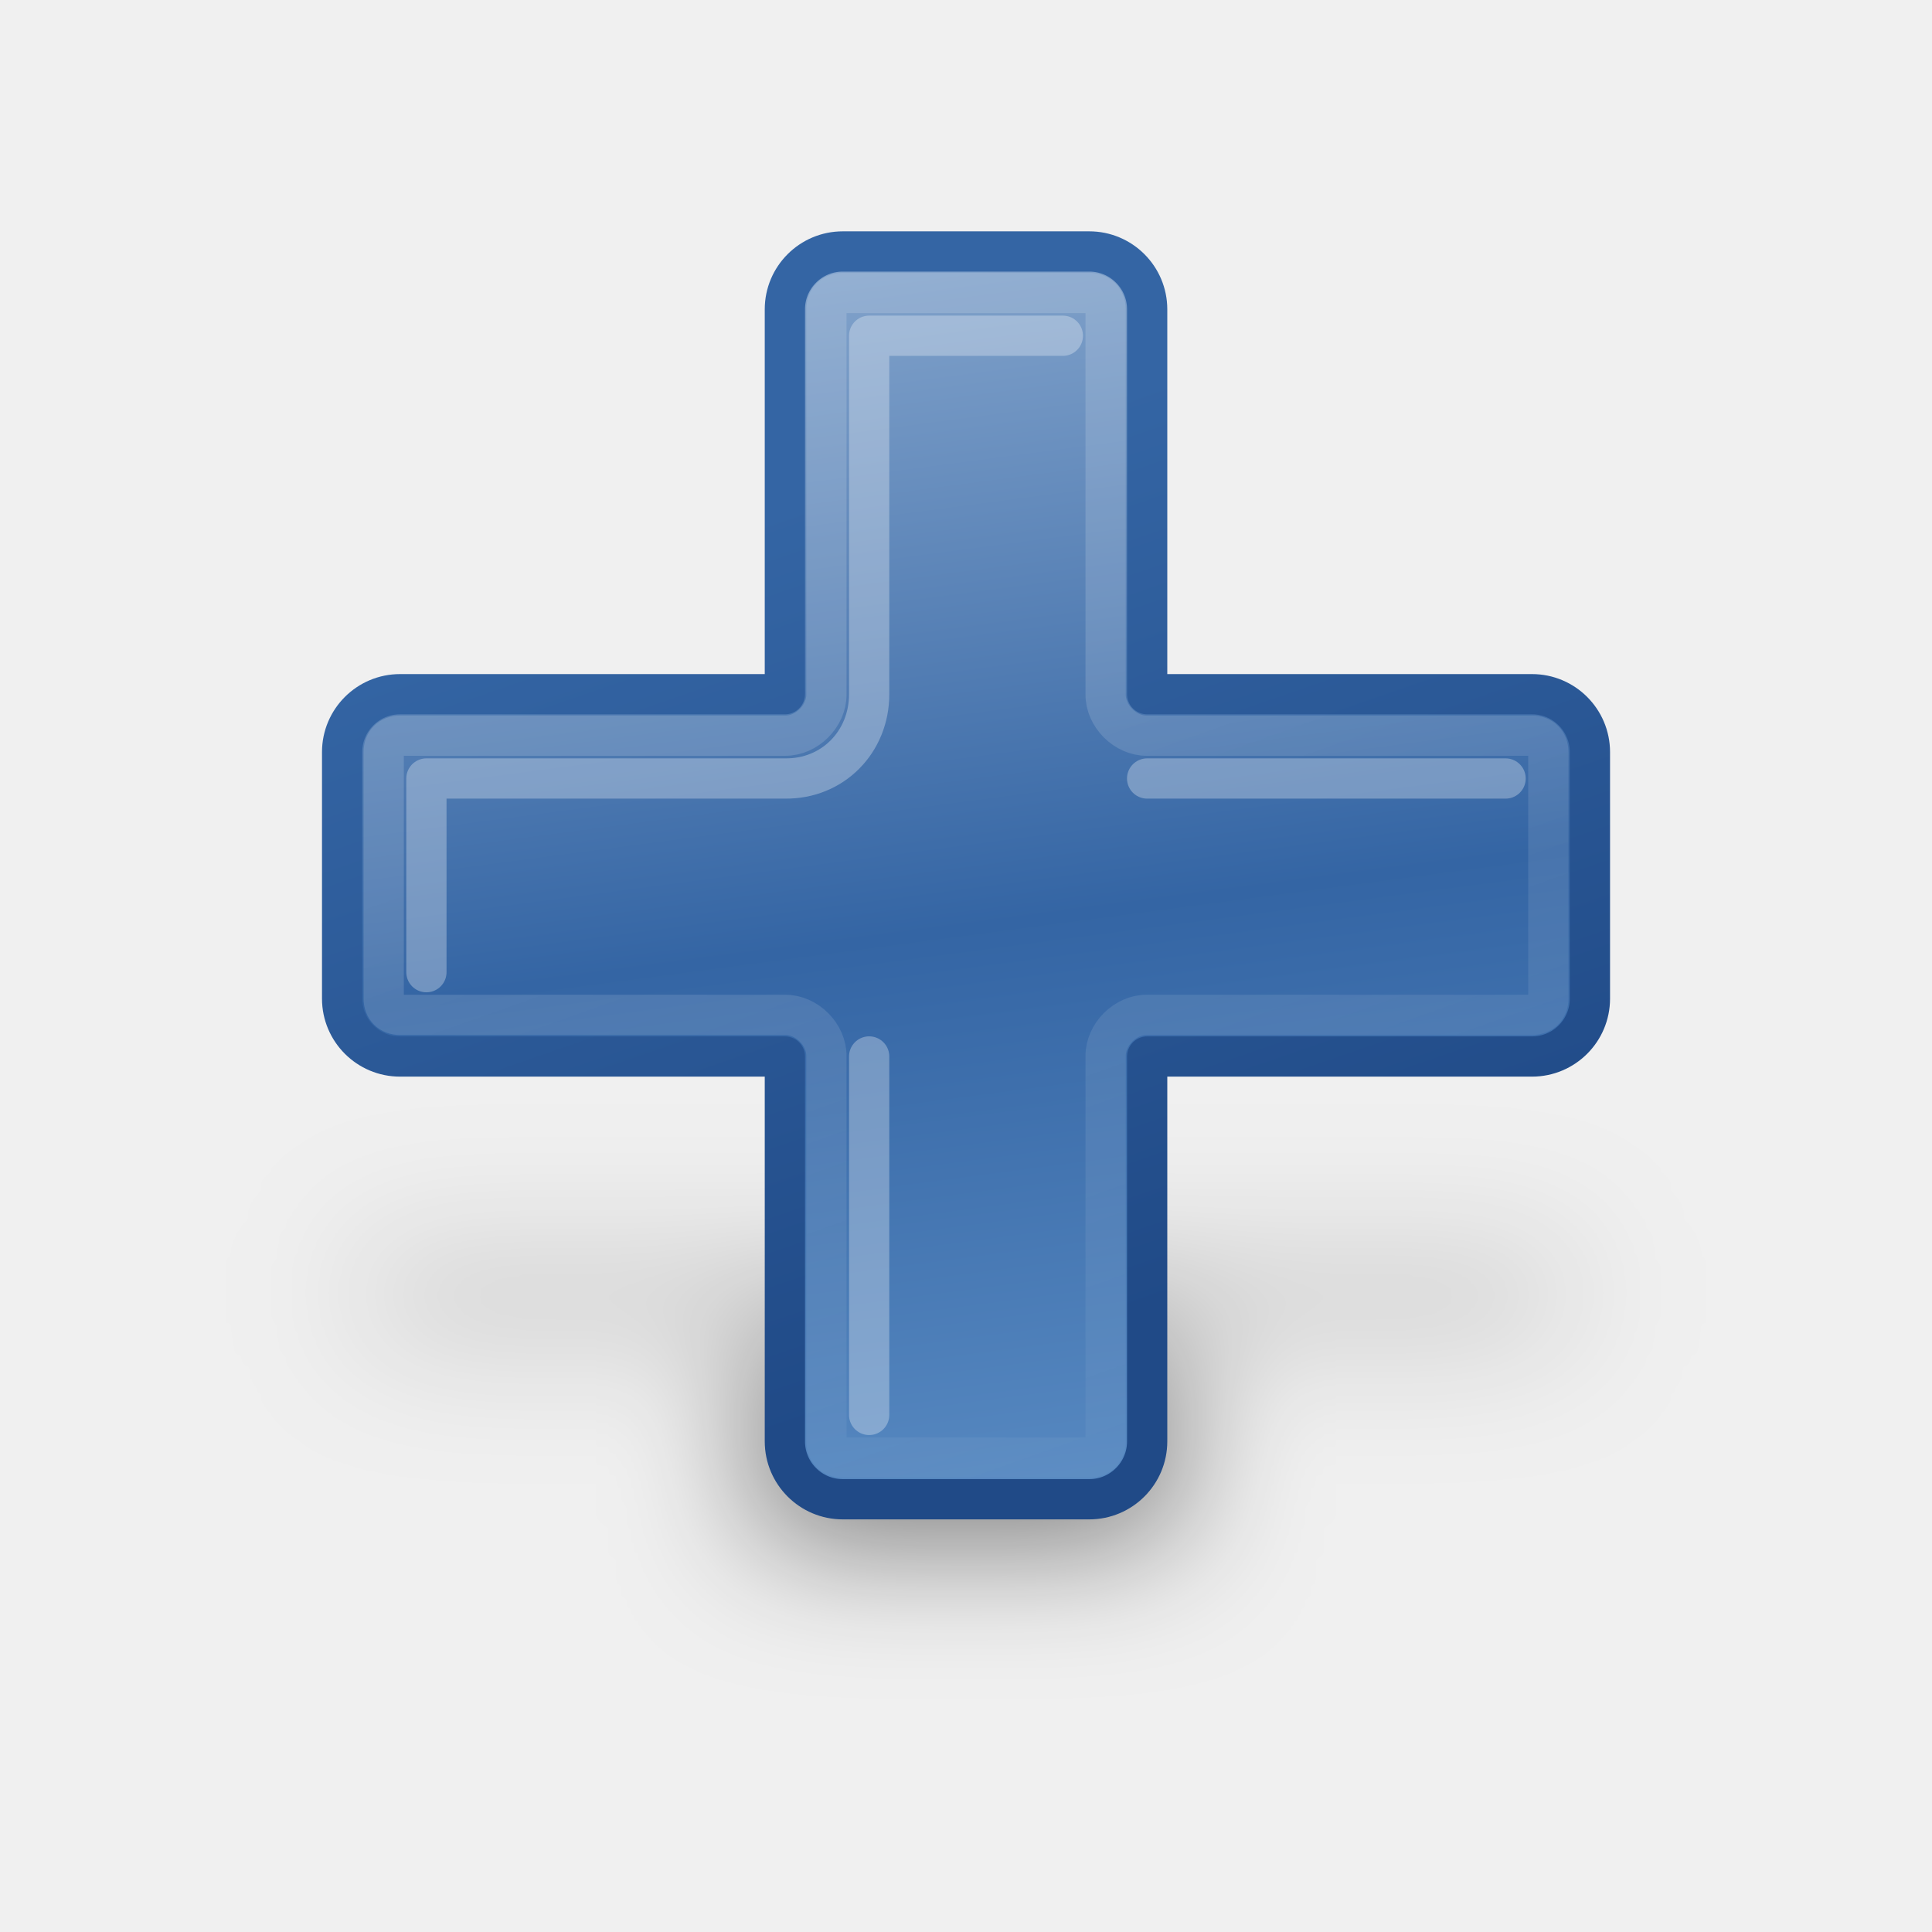
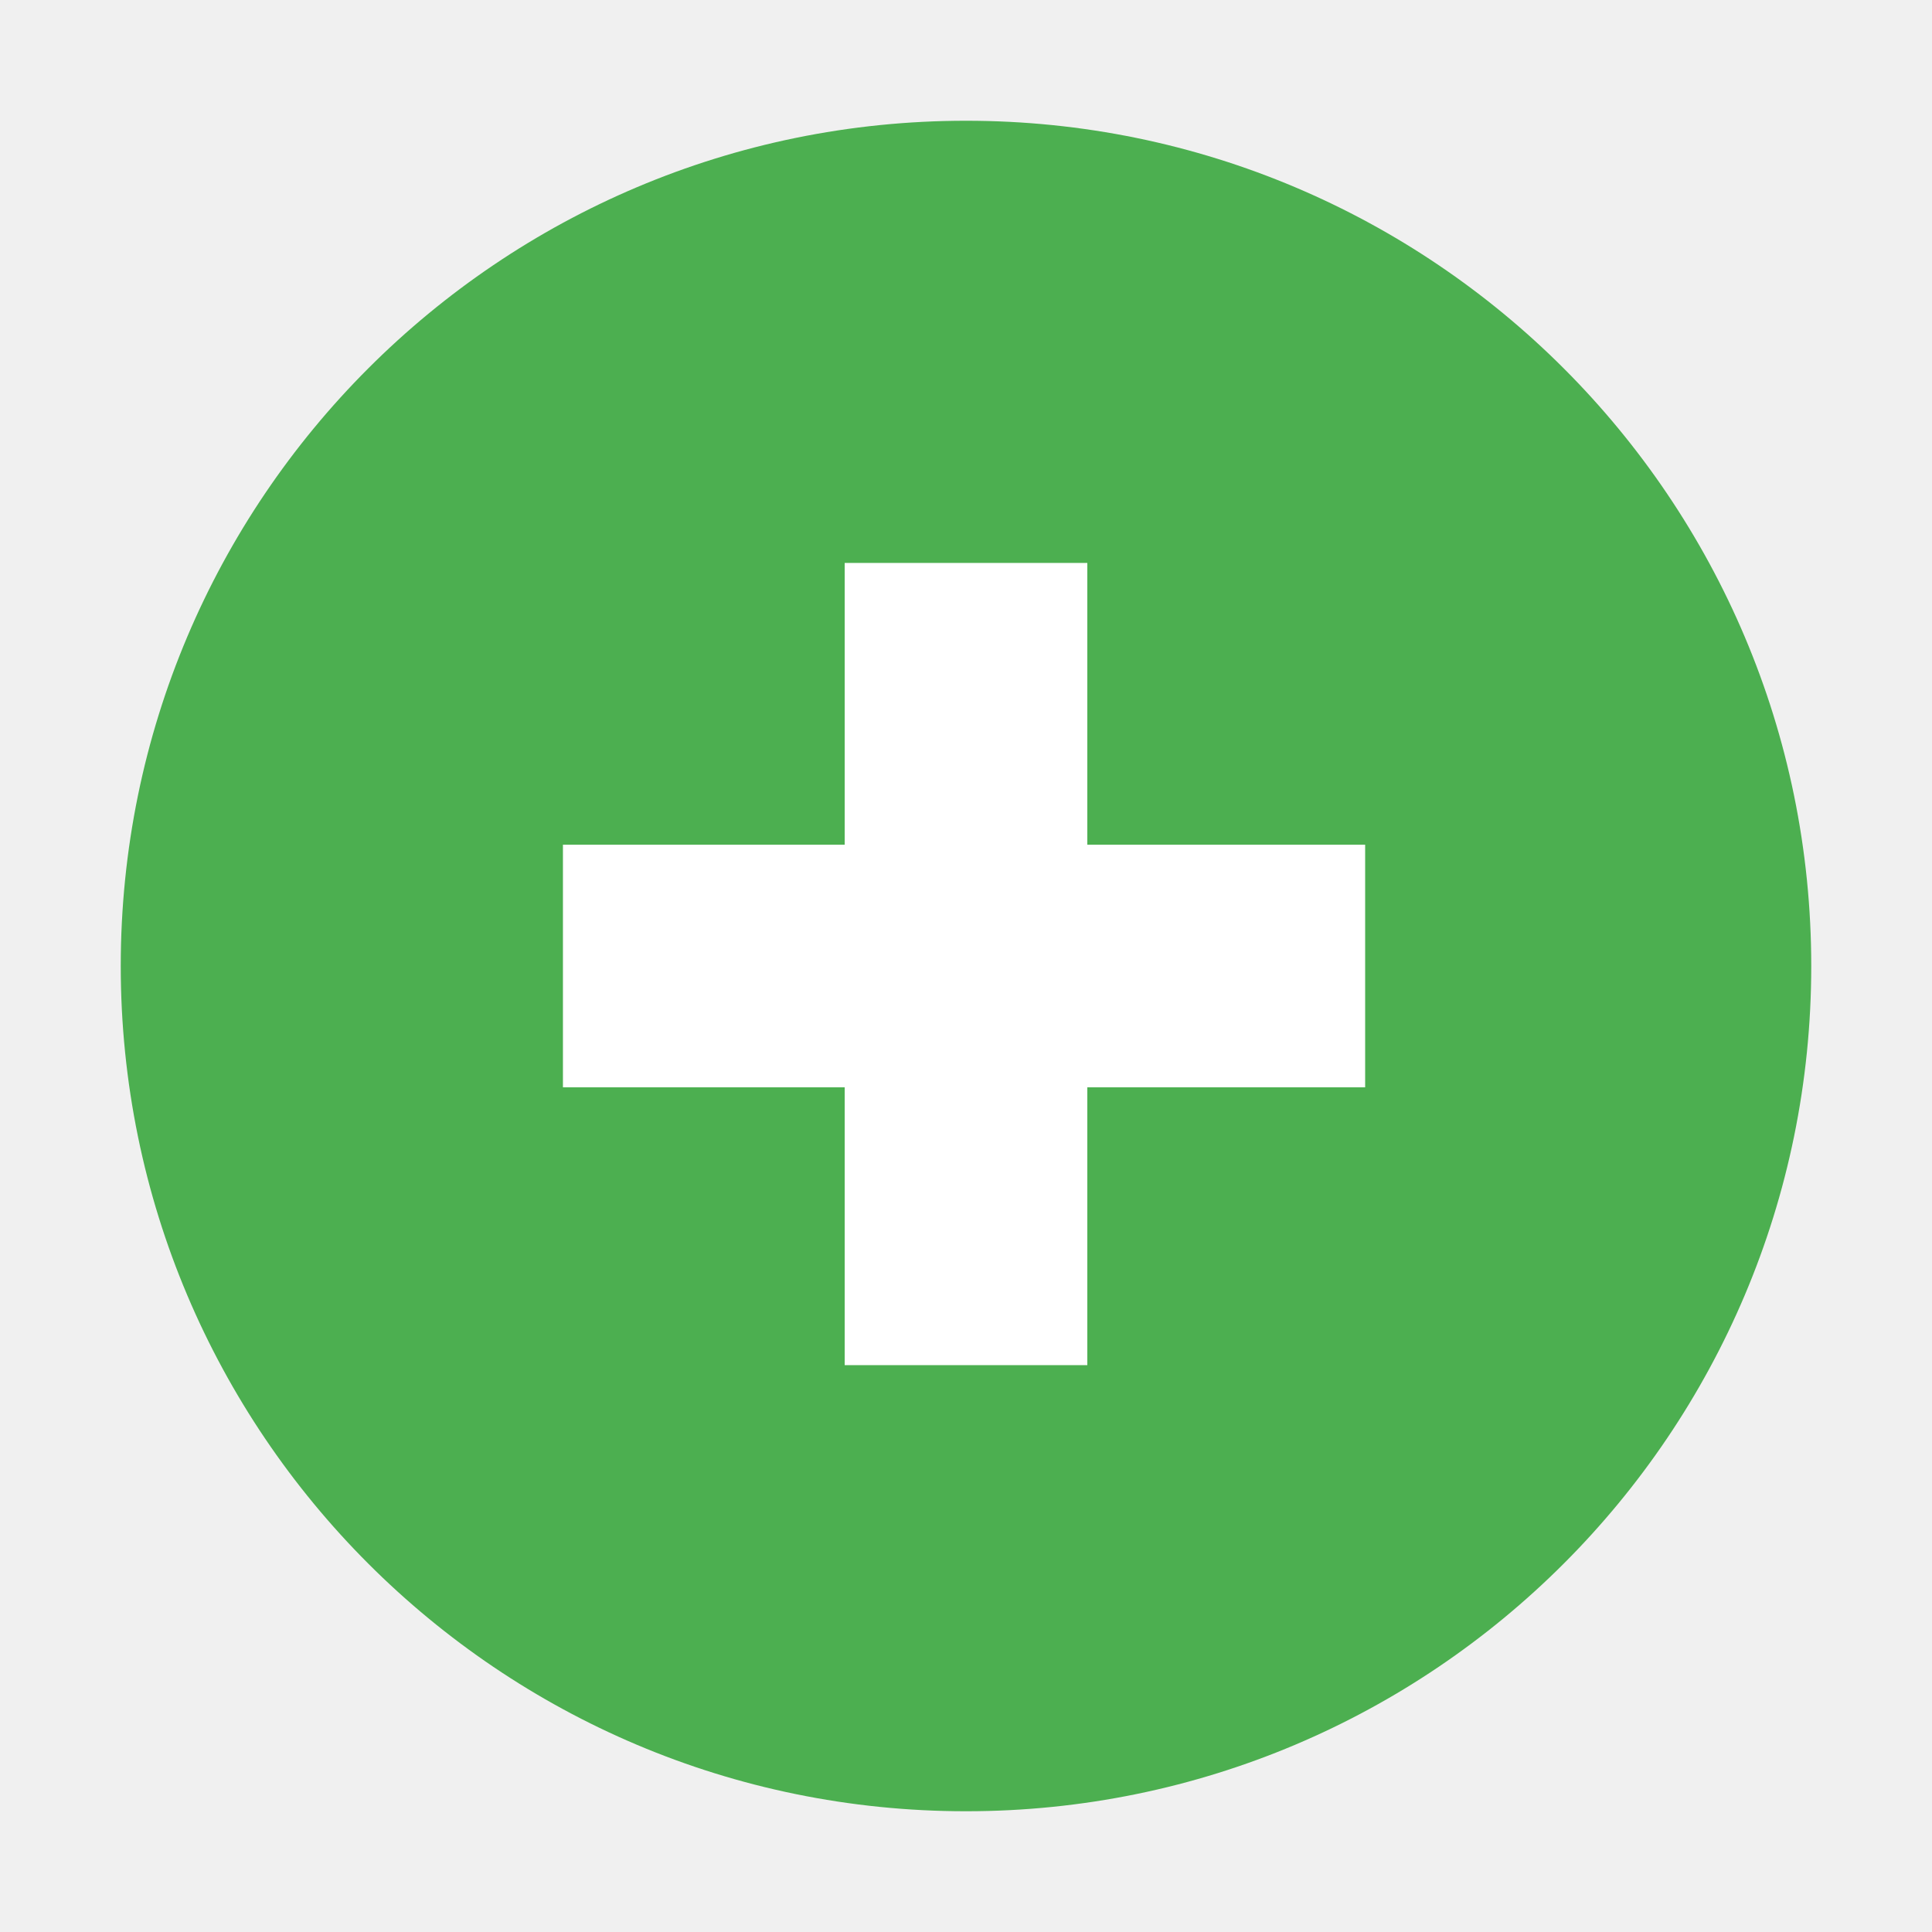
- <svg xmlns="http://www.w3.org/2000/svg" xmlns:xlink="http://www.w3.org/1999/xlink" height="48" id="svg11300" style="display:inline;enable-background:new" version="1.0" width="48">
-   <defs id="defs3">
-     <linearGradient id="linearGradient3770">
-       <stop id="stop3772" offset="0" style="stop-color:#6294ca;stop-opacity:1" />
-       <stop style="stop-color:#3465a4;stop-opacity:1" offset="0.39" id="stop3774" />
-       <stop id="stop3776" offset="1" style="stop-color:#bcd1e8;stop-opacity:1" />
-     </linearGradient>
-     <linearGradient id="linearGradient5174">
-       <stop style="stop-color:#000000;stop-opacity:1;" offset="0" id="stop5176" />
-       <stop style="stop-color:#000000;stop-opacity:0;" offset="1" id="stop5178" />
-     </linearGradient>
-     <linearGradient id="linearGradient5043">
-       <stop style="stop-color:#ffffff;stop-opacity:1;" offset="0" id="stop5045" />
-       <stop style="stop-color:#ffffff;stop-opacity:0;" offset="1" id="stop5047" />
-     </linearGradient>
-     <linearGradient id="linearGradient4179">
-       <stop id="stop4181" offset="0" style="stop-color:#9ebdde;stop-opacity:1;" />
-       <stop style="stop-color:#729fcf;stop-opacity:1" offset="0.39" id="stop4183" />
-       <stop id="stop4185" offset="1" style="stop-color:#ffffff;stop-opacity:1" />
-     </linearGradient>
-     <linearGradient id="linearGradient4051">
-       <stop style="stop-color:#204a87;stop-opacity:1" offset="0" id="stop4053" />
-       <stop style="stop-color:#3465a4;stop-opacity:1" offset="1" id="stop4055" />
-     </linearGradient>
-     <linearGradient id="linearGradient3995">
-       <stop style="stop-color:#729fcf;stop-opacity:1" offset="0" id="stop3997" />
-       <stop id="stop4003" offset="0.39" style="stop-color:#3465a4;stop-opacity:1" />
-       <stop style="stop-color:#bcd1e8;stop-opacity:1" offset="1" id="stop3999" />
-     </linearGradient>
-     <linearGradient y2="215.098" x2="309.295" y1="236.497" x1="312.112" gradientTransform="matrix(2.214285,0,0,2.214285,-368.7499,-430.7499)" gradientUnits="userSpaceOnUse" id="linearGradient4864-5" xlink:href="#linearGradient3770" />
-     <linearGradient id="linearGradient4179-1-1">
-       <stop id="stop4181-9-4" offset="0" style="stop-color:#9ebdde;stop-opacity:1;" />
-       <stop style="stop-color:#6294ca;stop-opacity:1;" offset="0.39" id="stop4183-88-9" />
-       <stop id="stop4185-6-0" offset="1" style="stop-color:#ffffff;stop-opacity:1" />
-     </linearGradient>
-     <linearGradient y2="223.319" x2="309.524" y1="232.677" x1="312.753" gradientTransform="matrix(2.214285,0,0,2.214285,-368.7499,-430.7499)" gradientUnits="userSpaceOnUse" id="linearGradient4866-4" xlink:href="#linearGradient4051" />
-     <linearGradient xlink:href="#linearGradient5043" id="linearGradient5107" gradientUnits="userSpaceOnUse" x1="320" y1="68.5" x2="329.011" y2="93.818" />
-     <linearGradient xlink:href="#linearGradient5174" id="linearGradient5180" x1="321" y1="87.034" x2="321" y2="81.702" gradientUnits="userSpaceOnUse" gradientTransform="matrix(1.16129,0,0,1,-51.77419,0)" />
-     <filter id="filter5186" x="-0.133" width="1.267" y="-0.276" height="1.552">
-       <feGaussianBlur stdDeviation="1.669" id="feGaussianBlur5188" />
-     </filter>
-     <linearGradient id="linearGradient4179-1-1-12">
-       <stop id="stop4181-9-4-7" offset="0" style="stop-color:#9ebdde;stop-opacity:1;" />
-       <stop style="stop-color:#6294ca;stop-opacity:1;" offset="0.39" id="stop4183-88-9-19" />
-       <stop id="stop4185-6-0-8" offset="1" style="stop-color:#ffffff;stop-opacity:1" />
-     </linearGradient>
-     <linearGradient id="linearGradient4179-1-1-12-6-9">
-       <stop id="stop4181-9-4-7-5-6" offset="0" style="stop-color:#9ebdde;stop-opacity:1;" />
-       <stop style="stop-color:#6294ca;stop-opacity:1;" offset="0.39" id="stop4183-88-9-19-8-3" />
-       <stop id="stop4185-6-0-8-0-8" offset="1" style="stop-color:#ffffff;stop-opacity:1" />
-     </linearGradient>
-     <linearGradient id="linearGradient4179-1-1-1-7">
-       <stop id="stop4181-9-4-95-5" offset="0" style="stop-color:#9ebdde;stop-opacity:1;" />
-       <stop style="stop-color:#6294ca;stop-opacity:1;" offset="0.39" id="stop4183-88-9-5-9" />
-       <stop id="stop4185-6-0-3-6" offset="1" style="stop-color:#ffffff;stop-opacity:1" />
-     </linearGradient>
-     <linearGradient id="linearGradient4179-7-8">
-       <stop id="stop4181-2-3" offset="0" style="stop-color:#9ebdde;stop-opacity:1;" />
-       <stop style="stop-color:#729fcf;stop-opacity:1" offset="0.39" id="stop4183-4-1" />
-       <stop id="stop4185-0-8" offset="1" style="stop-color:#ffffff;stop-opacity:1" />
-     </linearGradient>
-     <linearGradient id="linearGradient3995-6-3">
-       <stop style="stop-color:#9ebdde;stop-opacity:1;" offset="0" id="stop3997-0-8" />
-       <stop id="stop4003-8-6" offset="0.39" style="stop-color:#729fcf;stop-opacity:1" />
-       <stop style="stop-color:#ffffff;stop-opacity:1" offset="1" id="stop3999-8-0" />
-     </linearGradient>
-   </defs>
-   <g style="display:inline" id="g3048" transform="translate(0,-252)">
-     <g style="display:none" id="g3050">
-       <rect y="50" x="696" width="48" style="display:inline;overflow:visible;visibility:visible;fill:#eeeeec;fill-opacity:1;fill-rule:nonzero;stroke:none;stroke-width:2;marker:none;enable-background:accumulate" id="rect3052" height="48" />
-       <rect y="126" x="703" width="32" style="display:inline;overflow:visible;visibility:visible;fill:#eeeeec;fill-opacity:1;fill-rule:nonzero;stroke:none;stroke-width:2;marker:none;enable-background:accumulate" id="rect3054" height="32" />
-       <rect y="176" x="702" width="24" style="display:inline;overflow:visible;visibility:visible;fill:#ffffff;fill-opacity:1;fill-rule:nonzero;stroke:none;stroke-width:2;marker:none;enable-background:accumulate" id="rect3056" height="24" />
-       <rect y="177" x="703" width="22" style="display:inline;overflow:visible;visibility:visible;fill:#eeeeec;fill-opacity:1;fill-rule:nonzero;stroke:none;stroke-width:2;marker:none;enable-background:accumulate" id="rect3058" height="22" />
-       <rect y="219" x="703" width="16" style="display:inline;overflow:visible;visibility:visible;fill:#eeeeec;fill-opacity:1;fill-rule:nonzero;stroke:none;stroke-width:2;marker:none;enable-background:accumulate" id="rect3060" height="16" />
-       <text y="21.741" xml:space="preserve" x="420.901" style="font-style:normal;font-weight:normal;font-size:18.301px;font-family:'Bitstream Vera Sans';display:inline;fill:#000000;fill-opacity:1;stroke:none;enable-background:new" id="text3062">
-         <tspan y="21.741" x="420.901" id="tspan3064">actions</tspan>
-       </text>
-       <text y="21.514" xml:space="preserve" x="591.971" style="font-style:normal;font-variant:normal;font-weight:bold;font-stretch:normal;font-size:18.301px;line-height:125%;font-family:'Droid Sans';-inkscape-font-specification:'Droid Sans Bold';text-align:start;writing-mode:lr-tb;text-anchor:start;display:inline;fill:#000000;fill-opacity:1;stroke:none;enable-background:new" id="text3066">
-         <tspan y="21.514" x="591.971" id="tspan3068">list-remove</tspan>
-       </text>
-     </g>
-     <g style="display:inline" id="g3070" />
-   </g>
-   <g id="layer1" style="display:inline" transform="translate(0,-252)">
-     <g id="layer3" style="display:none">
-       <rect height="48" id="rect6284" style="display:inline;overflow:visible;visibility:visible;fill:#eeeeec;fill-opacity:1;fill-rule:nonzero;stroke:none;stroke-width:2;marker:none;enable-background:accumulate" width="48" x="296" y="50" />
-       <rect height="32" id="rect6592" style="display:inline;overflow:visible;visibility:visible;fill:#eeeeec;fill-opacity:1;fill-rule:nonzero;stroke:none;stroke-width:2;marker:none;enable-background:accumulate" width="32" x="303" y="126" />
-       <rect height="24" id="rect6749-1" style="display:inline;overflow:visible;visibility:visible;fill:#ffffff;fill-opacity:1;fill-rule:nonzero;stroke:none;stroke-width:2;marker:none;enable-background:accumulate" width="24" x="302" y="176" />
-       <rect height="22" id="rect6749" style="display:inline;overflow:visible;visibility:visible;fill:#eeeeec;fill-opacity:1;fill-rule:nonzero;stroke:none;stroke-width:2;marker:none;enable-background:accumulate" width="22" x="303" y="177" />
-       <rect height="16" id="rect6833" style="display:inline;overflow:visible;visibility:visible;fill:#eeeeec;fill-opacity:1;fill-rule:nonzero;stroke:none;stroke-width:2;marker:none;enable-background:accumulate" width="16" x="303" y="219" />
-       <text id="context" style="font-style:normal;font-weight:normal;font-size:18.301px;font-family:'Bitstream Vera Sans';display:inline;fill:#000000;fill-opacity:1;stroke:none;enable-background:new" x="20.901" xml:space="preserve" y="21.741">
-         <tspan id="tspan2716" x="20.901" y="21.741">actions</tspan>
-       </text>
-       <text id="icon-name" style="font-style:normal;font-variant:normal;font-weight:bold;font-stretch:normal;font-size:18.301px;line-height:125%;font-family:'Droid Sans';-inkscape-font-specification:'Droid Sans Bold';text-align:start;writing-mode:lr-tb;text-anchor:start;display:inline;fill:#000000;fill-opacity:1;stroke:none;enable-background:new" x="191.971" xml:space="preserve" y="21.514">
-         <tspan id="tspan3023" x="191.971" y="21.514">list-add</tspan>
-       </text>
-     </g>
-     <g id="layer5" style="display:inline">
-       <g id="g4499" transform="translate(-297,200.7475)">
-         <path id="rect4899-2" d="m 317.444,75 c -0.921,0 -1.669,0.301 -1.669,0.672 l 0,4.473 -8.105,0 c -0.921,0 -1.669,0.301 -1.669,0.672 l 0,2.865 c 0,0.371 0.748,0.672 1.669,0.672 l 8.105,0 0,4.473 c 0,0.371 0.748,0.672 1.669,0.672 l 7.113,0 c 0.921,0 1.669,-0.301 1.669,-0.672 l 0,-4.473 8.105,0 c 0.921,0 1.669,-0.301 1.669,-0.672 l 0,-2.865 c 0,-0.371 -0.748,-0.672 -1.669,-0.672 l -8.105,0 0,-4.473 C 326.226,75.301 325.478,75 324.556,75 l -7.113,0 z" style="color:#000000;display:block;overflow:visible;visibility:visible;opacity:0.5;fill:url(#linearGradient5180);fill-opacity:1;fill-rule:nonzero;stroke:none;stroke-width:1;marker:none;filter:url(#filter5186);enable-background:accumulate" />
-         <path id="rect4899" d="m 317.938,57.5 c -0.793,0 -1.438,0.644 -1.438,1.438 l 0,9.562 -9.562,0 c -0.793,0 -1.438,0.644 -1.438,1.438 l 0,6.125 c 0,0.793 0.644,1.438 1.438,1.438 l 9.562,0 0,9.562 c 0,0.793 0.644,1.438 1.438,1.438 l 6.125,0 c 0.793,0 1.438,-0.644 1.438,-1.438 l 0,-9.562 9.562,0 c 0.793,0 1.438,-0.644 1.438,-1.438 l 0,-6.125 c 0,-0.793 -0.644,-1.438 -1.438,-1.438 l -9.562,0 0,-9.562 c 0,-0.793 -0.644,-1.438 -1.438,-1.438 l -6.125,0 z" style="color:#000000;display:block;overflow:visible;visibility:visible;opacity:1;fill:url(#linearGradient4864-5);fill-opacity:1;fill-rule:nonzero;stroke:url(#linearGradient4866-4);stroke-width:1;stroke-linecap:round;stroke-linejoin:round;stroke-miterlimit:4;stroke-dasharray:none;stroke-dashoffset:0;stroke-opacity:1;marker:none;enable-background:accumulate" />
-         <path id="path5037" d="m 317.938,58.531 c -0.243,0 -0.406,0.163 -0.406,0.406 l 0,9.562 c 0.008,0.542 -0.489,1.039 -1.031,1.031 l -9.562,0 c -0.243,0 -0.406,0.163 -0.406,0.406 l 0,6.125 c 0,0.243 0.163,0.406 0.406,0.406 l 9.562,0 c 0.542,-0.008 1.039,0.489 1.031,1.031 l 0,9.562 c 0,0.243 0.163,0.406 0.406,0.406 l 6.125,0 c 0.243,0 0.406,-0.163 0.406,-0.406 l 0,-9.562 c -0.008,-0.542 0.489,-1.039 1.031,-1.031 l 9.562,0 c 0.243,0 0.406,-0.163 0.406,-0.406 l 0,-6.125 c 0,-0.243 -0.163,-0.406 -0.406,-0.406 l -9.562,0 c -0.542,0.008 -1.039,-0.489 -1.031,-1.031 l 0,-9.562 c 0,-0.243 -0.163,-0.406 -0.406,-0.406 l -6.125,0 z" style="color:#000000;display:block;overflow:visible;visibility:visible;opacity:0.15;fill:none;stroke:url(#linearGradient5107);stroke-width:1;stroke-linecap:round;stroke-linejoin:round;stroke-miterlimit:4;stroke-dashoffset:0;stroke-opacity:1;marker:none;enable-background:accumulate" />
-         <path id="path5090" d="m 323.406,59.594 -4.812,0 0,8.875 c 1.6e-4,0.011 -10e-6,0.021 0,0.031 10e-4,1.184 -0.905,2.111 -2.094,2.094 l -8.906,0 0,4.812 m 26.812,-4.812 -8.906,0 m -6.906,6.906 0,8.906" style="color:#000000;display:block;overflow:visible;visibility:visible;opacity:0.3;fill:none;stroke:#ffffff;stroke-width:1;stroke-linecap:round;stroke-linejoin:round;stroke-miterlimit:4;stroke-dashoffset:0;stroke-opacity:1;marker:none;enable-background:accumulate" />
-       </g>
+ <svg xmlns="http://www.w3.org/2000/svg" version="1.1" id="Layer_1" x="0px" y="0px" viewBox="0 0 48 48" style="enable-background:new 0 0 48 48;" xml:space="preserve">
+   <defs id="defs17" />
+   <style type="text/css" id="style3">
+ 	.st0{fill:#4CAF50;}
+ 	.st1{fill:#FFFFFF;}
+ </style>
+   <g id="g5" transform="matrix(0.9722222,0,0,0.9722222,0.6666671,0.6666671)">
+     <circle class="st0" cx="24" cy="24" r="21.6" id="circle7" style="fill:#4caf50" />
+     <g id="g9">
+       <rect x="20.9" y="13.7" class="st1" width="6.2" height="20.5" id="rect11" style="fill:#ffffff" />
+       <rect x="13.7" y="20.9" class="st1" width="20.5" height="6.2" id="rect13" style="fill:#ffffff" />
    </g>
  </g>
</svg>
